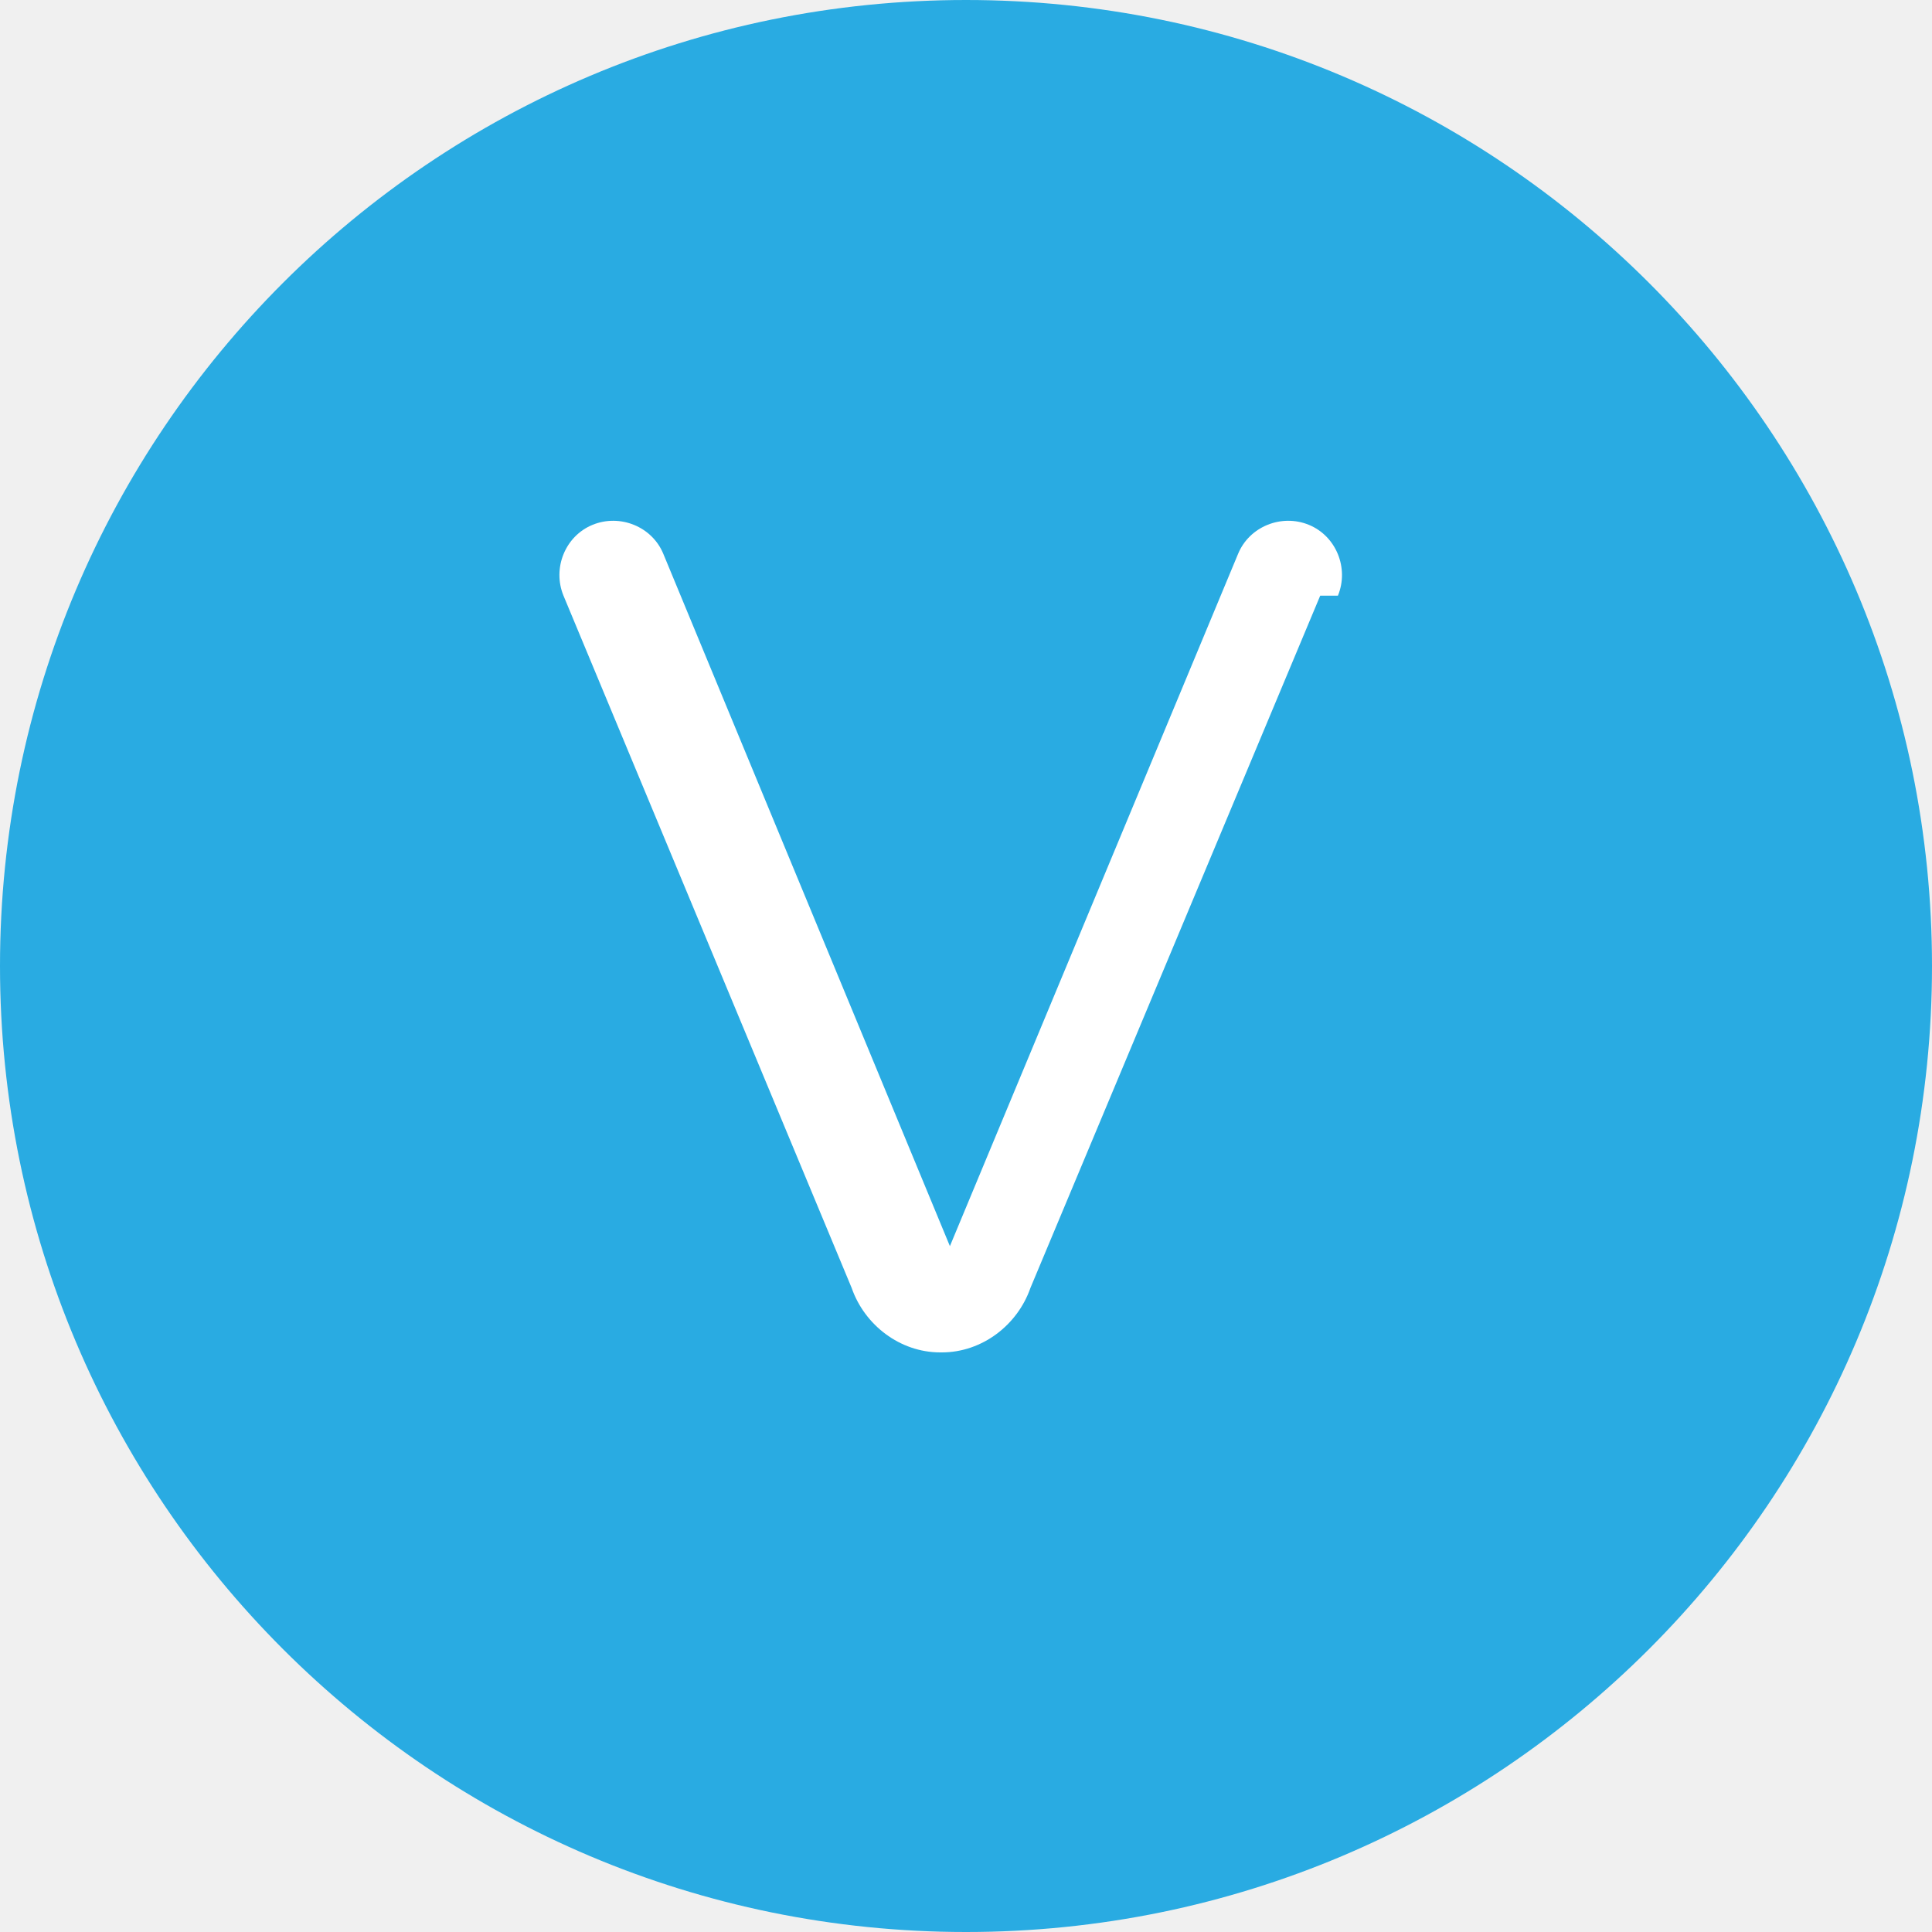
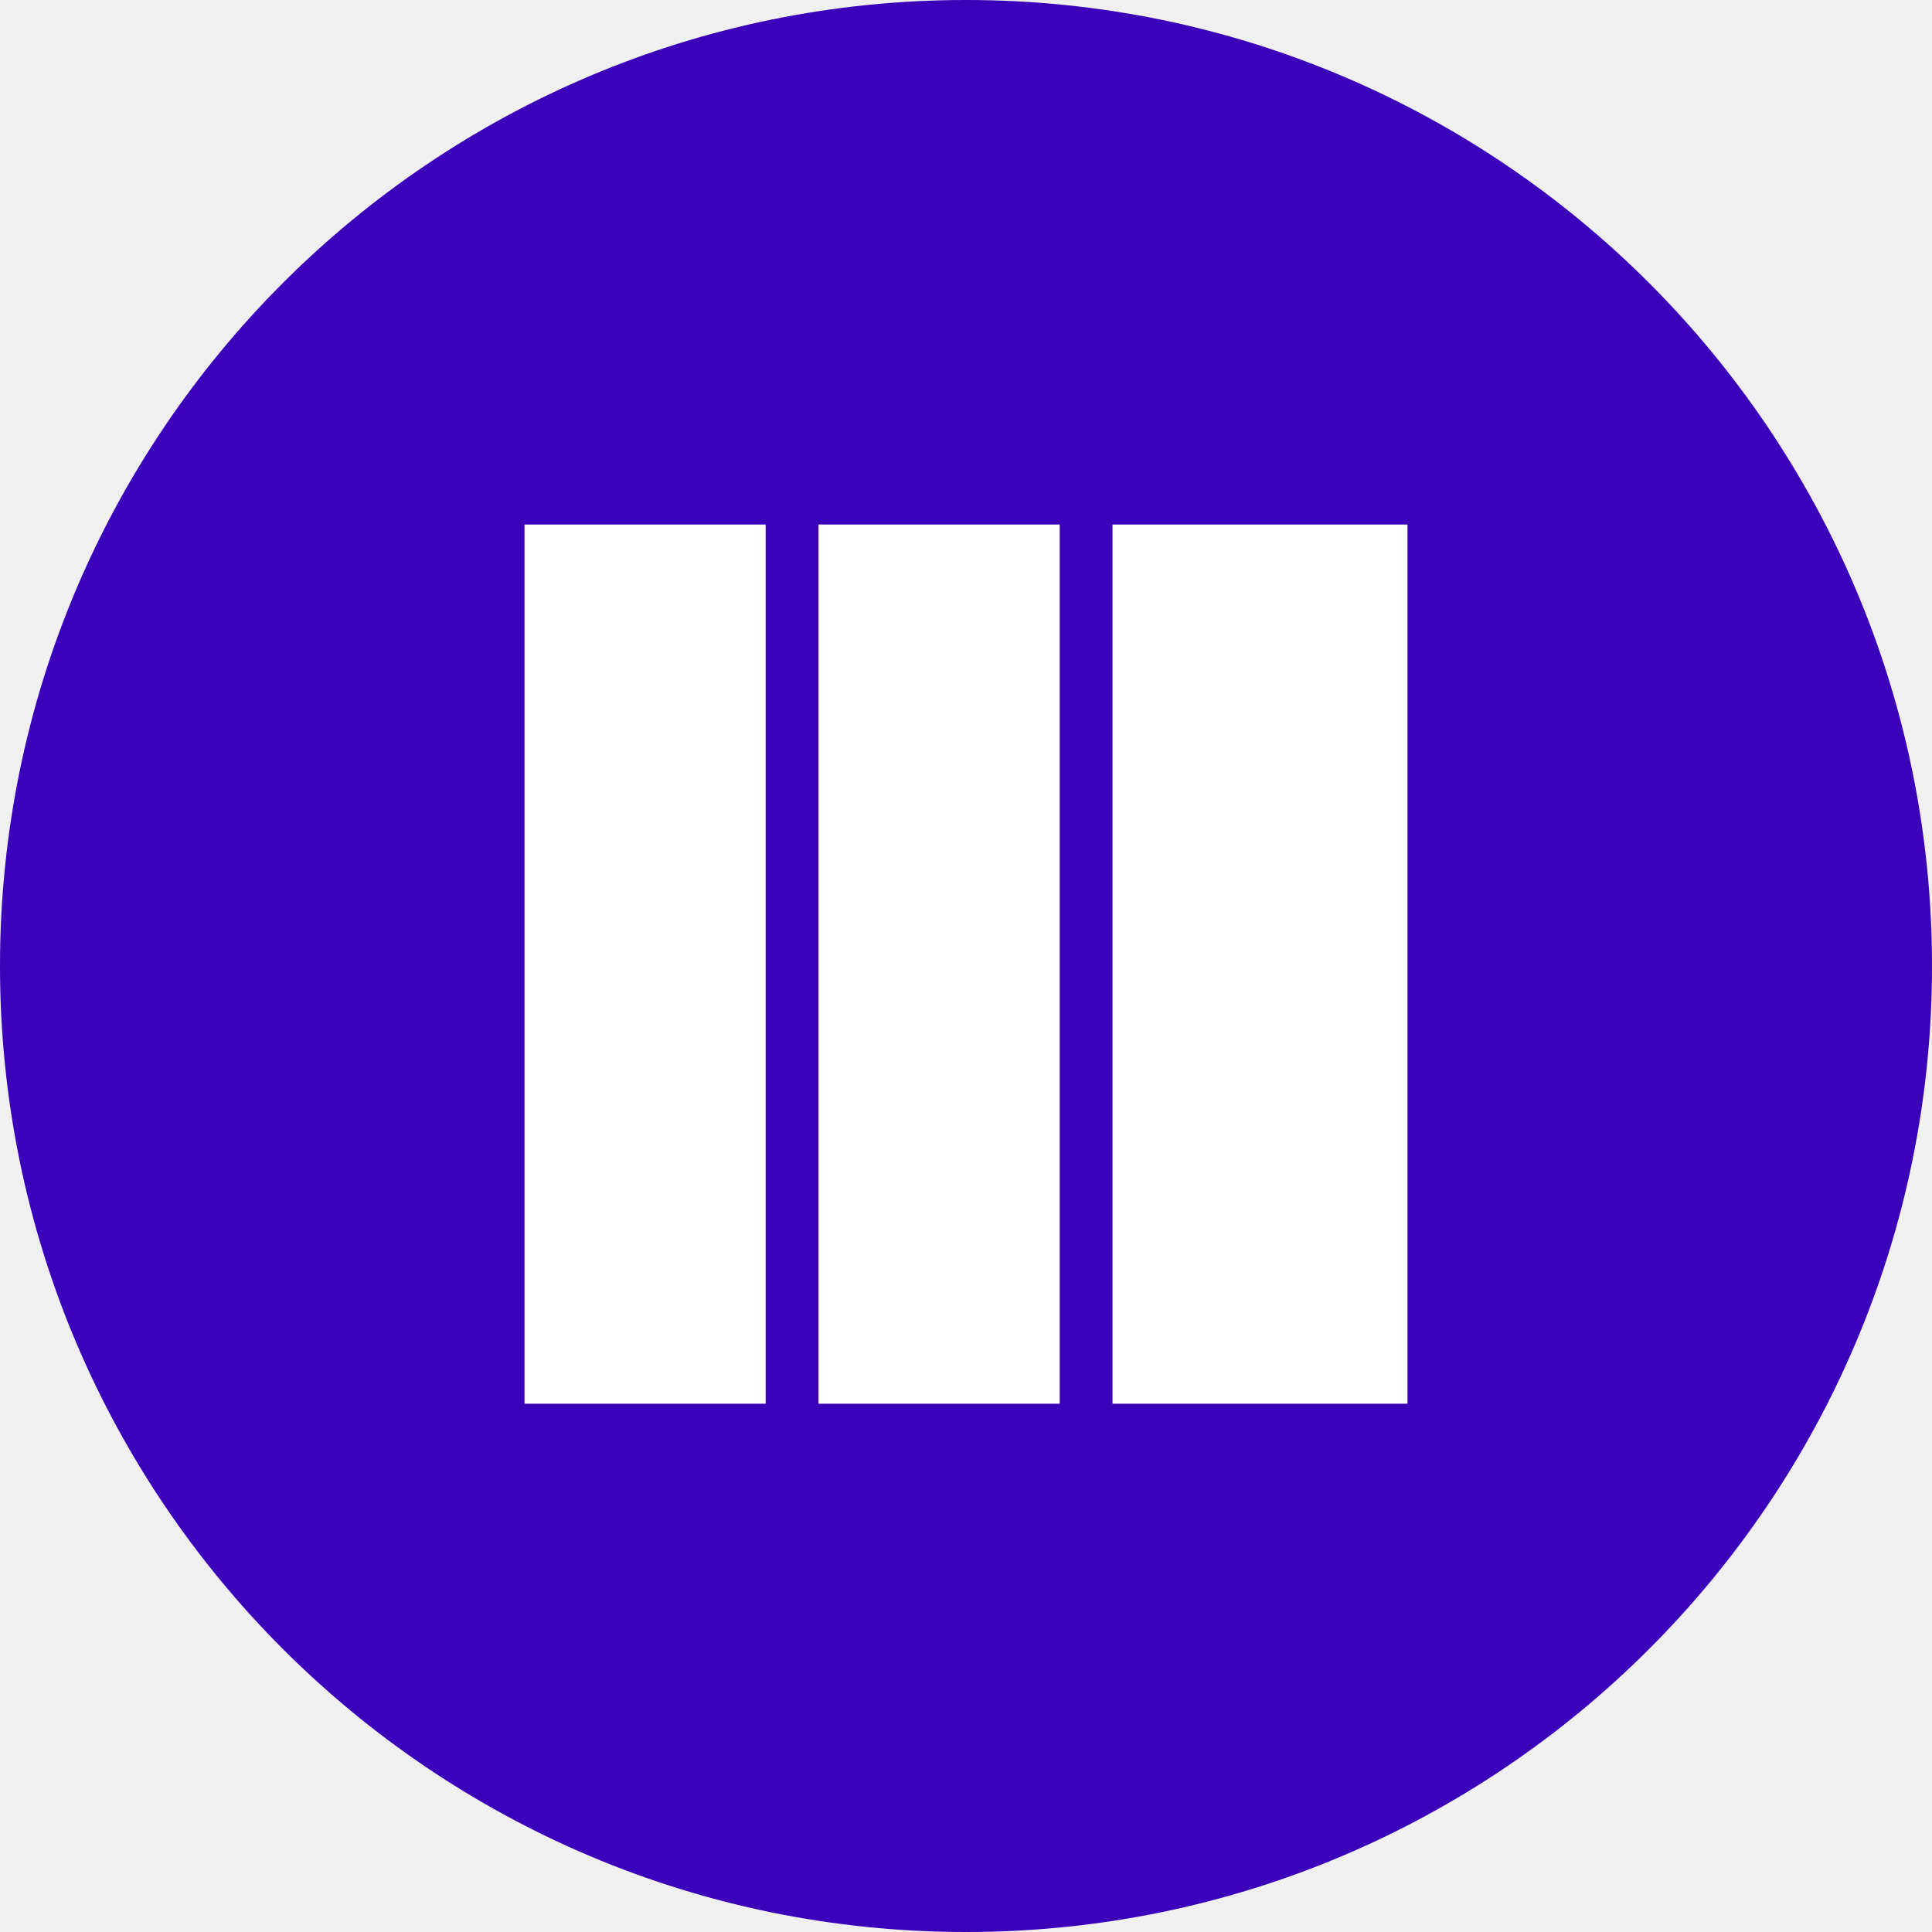
- <svg xmlns="http://www.w3.org/2000/svg" width="120" height="120" viewBox="0 0 120 120" fill="none">
-   <circle cx="60" cy="60" r="60" fill="#29ABE2" />
-   <path d="M82 37L64 80C63.2 82.3 61 84 58.5 84H58.4C55.9 84 53.7 82.3 52.9 80L35 37C34.3 35.3 35.1 33.3 36.8 32.6C38.5 31.9 40.5 32.7 41.2 34.4L59 77.4L76.9 34.4C77.6 32.7 79.6 31.9 81.3 32.6C83 33.3 83.8 35.3 83.1 37H82Z" fill="white" />
+ <svg xmlns="http://www.w3.org/2000/svg" width="512" height="512" viewBox="0 0 512 512" fill="none">
+   <rect width="512" height="512" rx="256" fill="#3B00B9" />
+   <path d="M139 139H202.913V372H139V139Z" fill="white" />
+   <path d="M216.913 139H280.826V372H216.913V139Z" fill="white" />
+   <path d="M294.826 139H373V372H294.826V139Z" fill="white" />
</svg>
